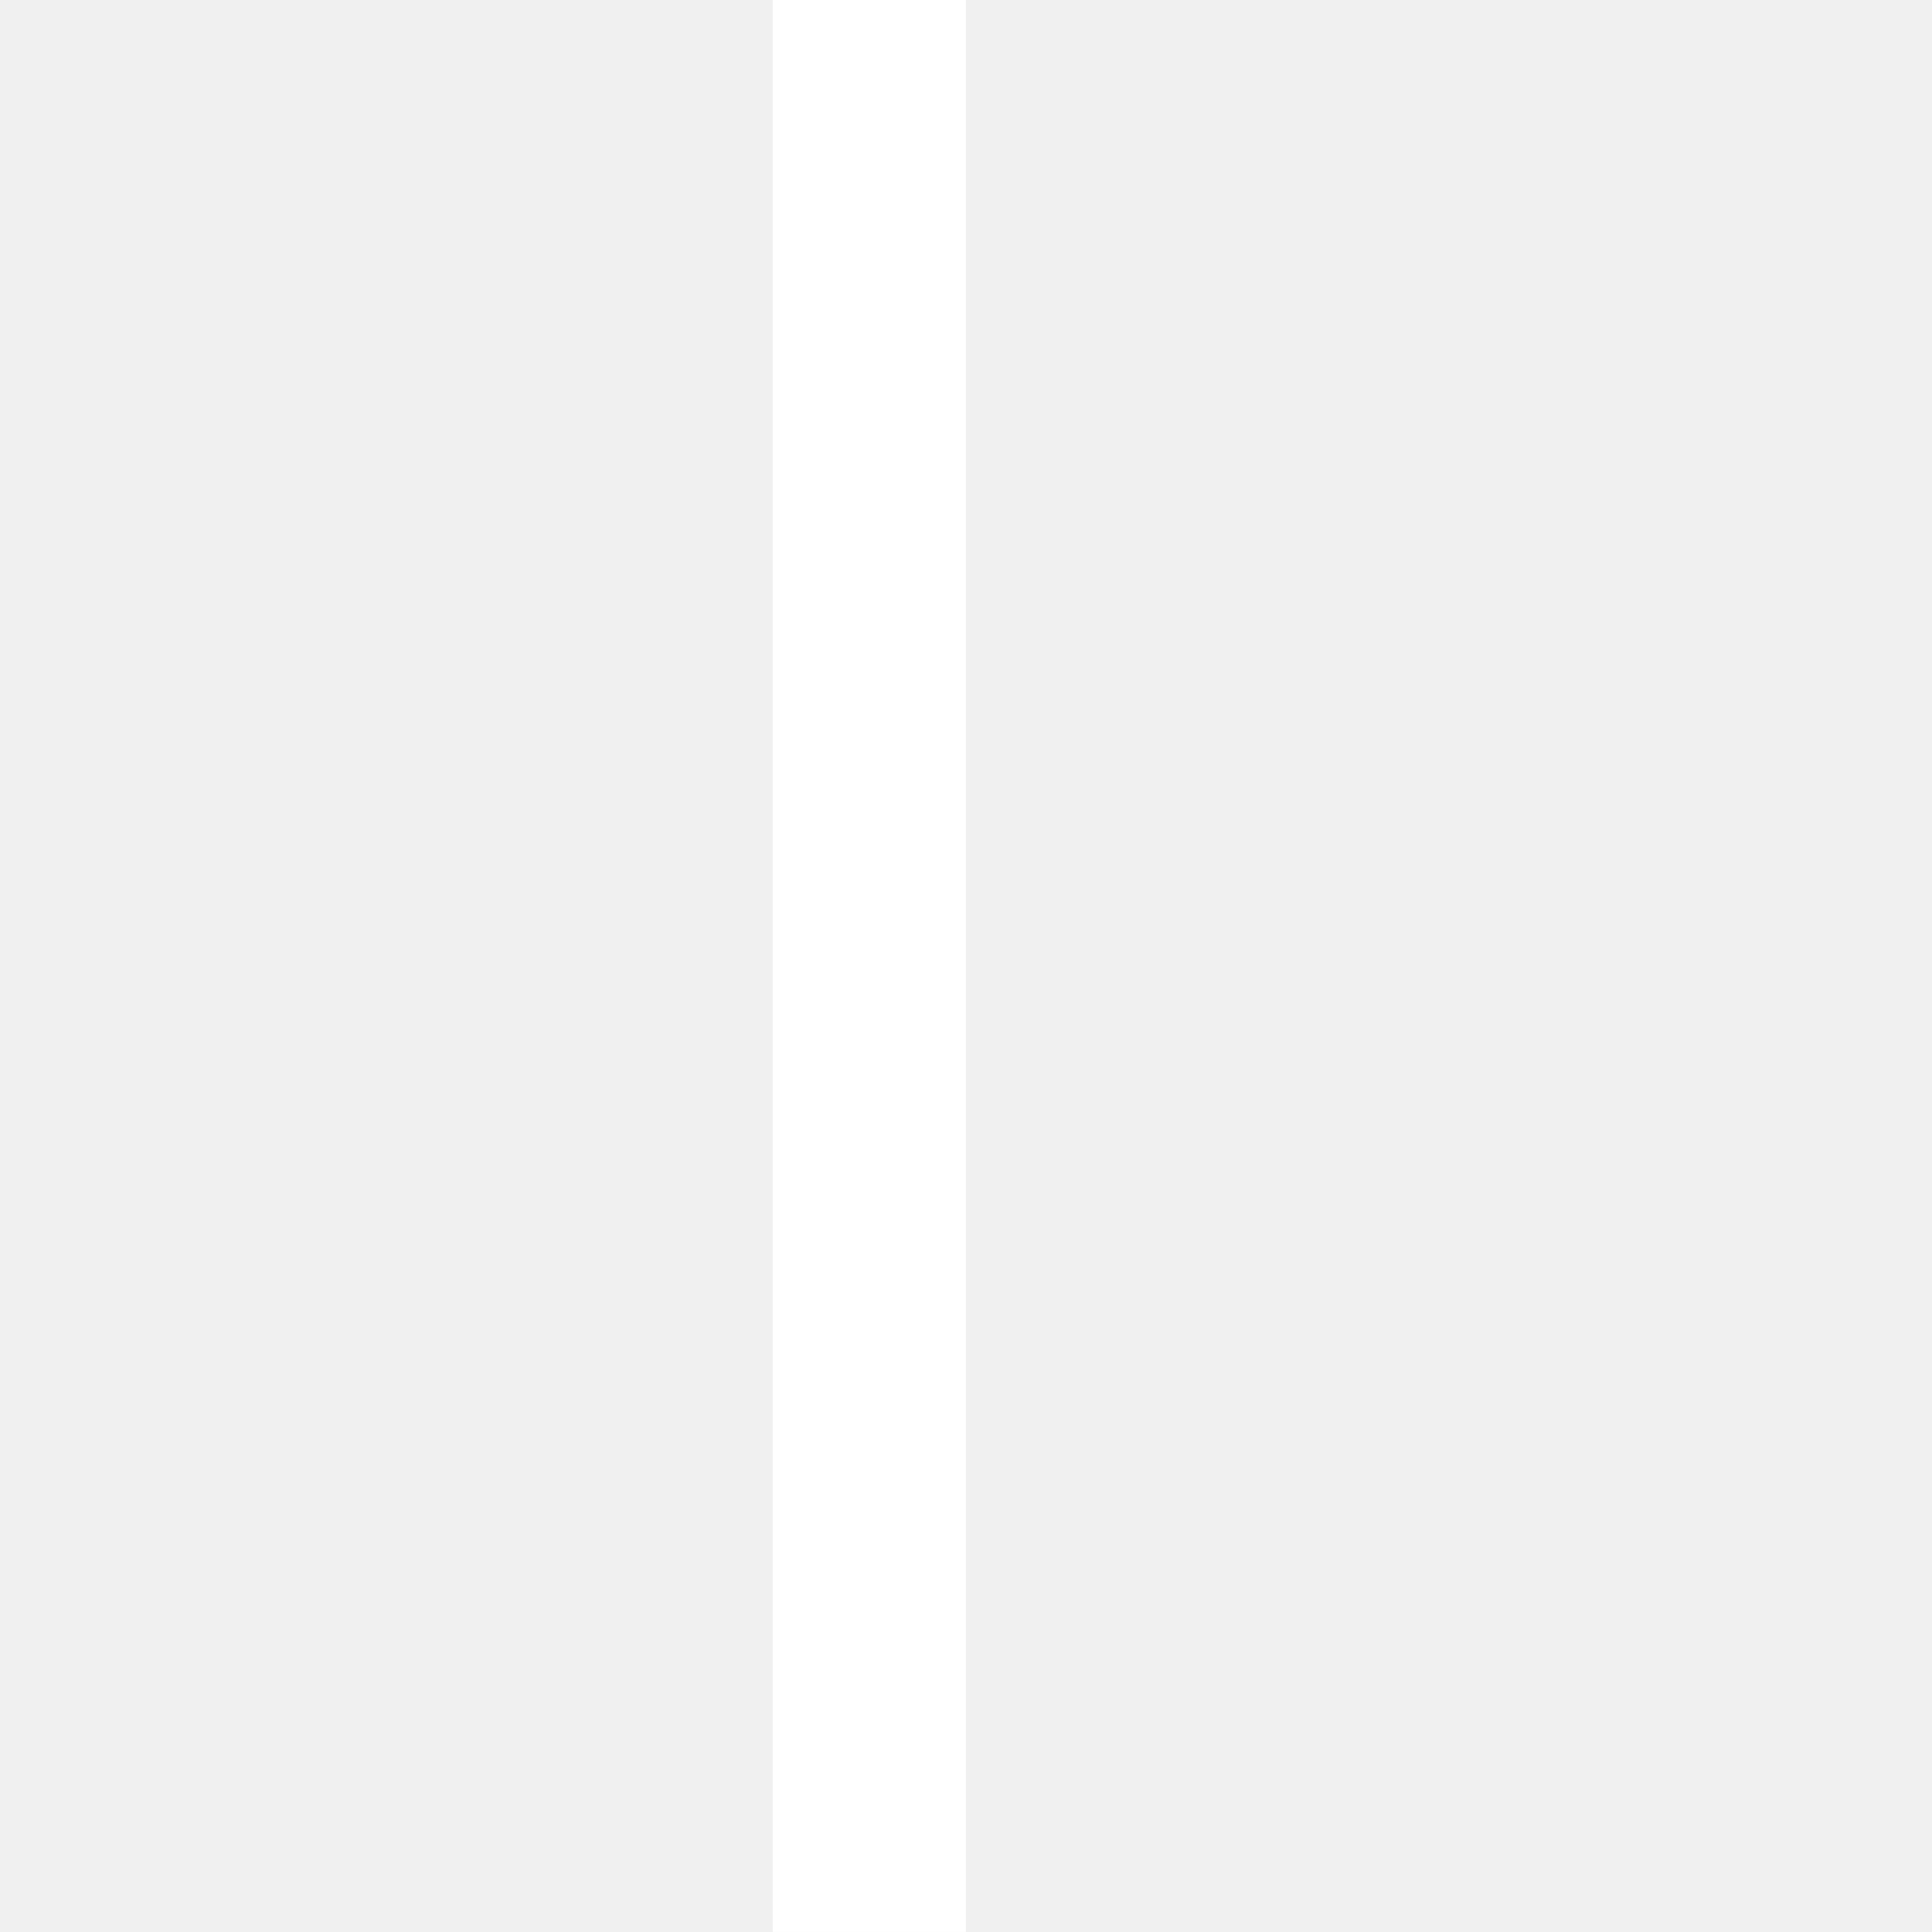
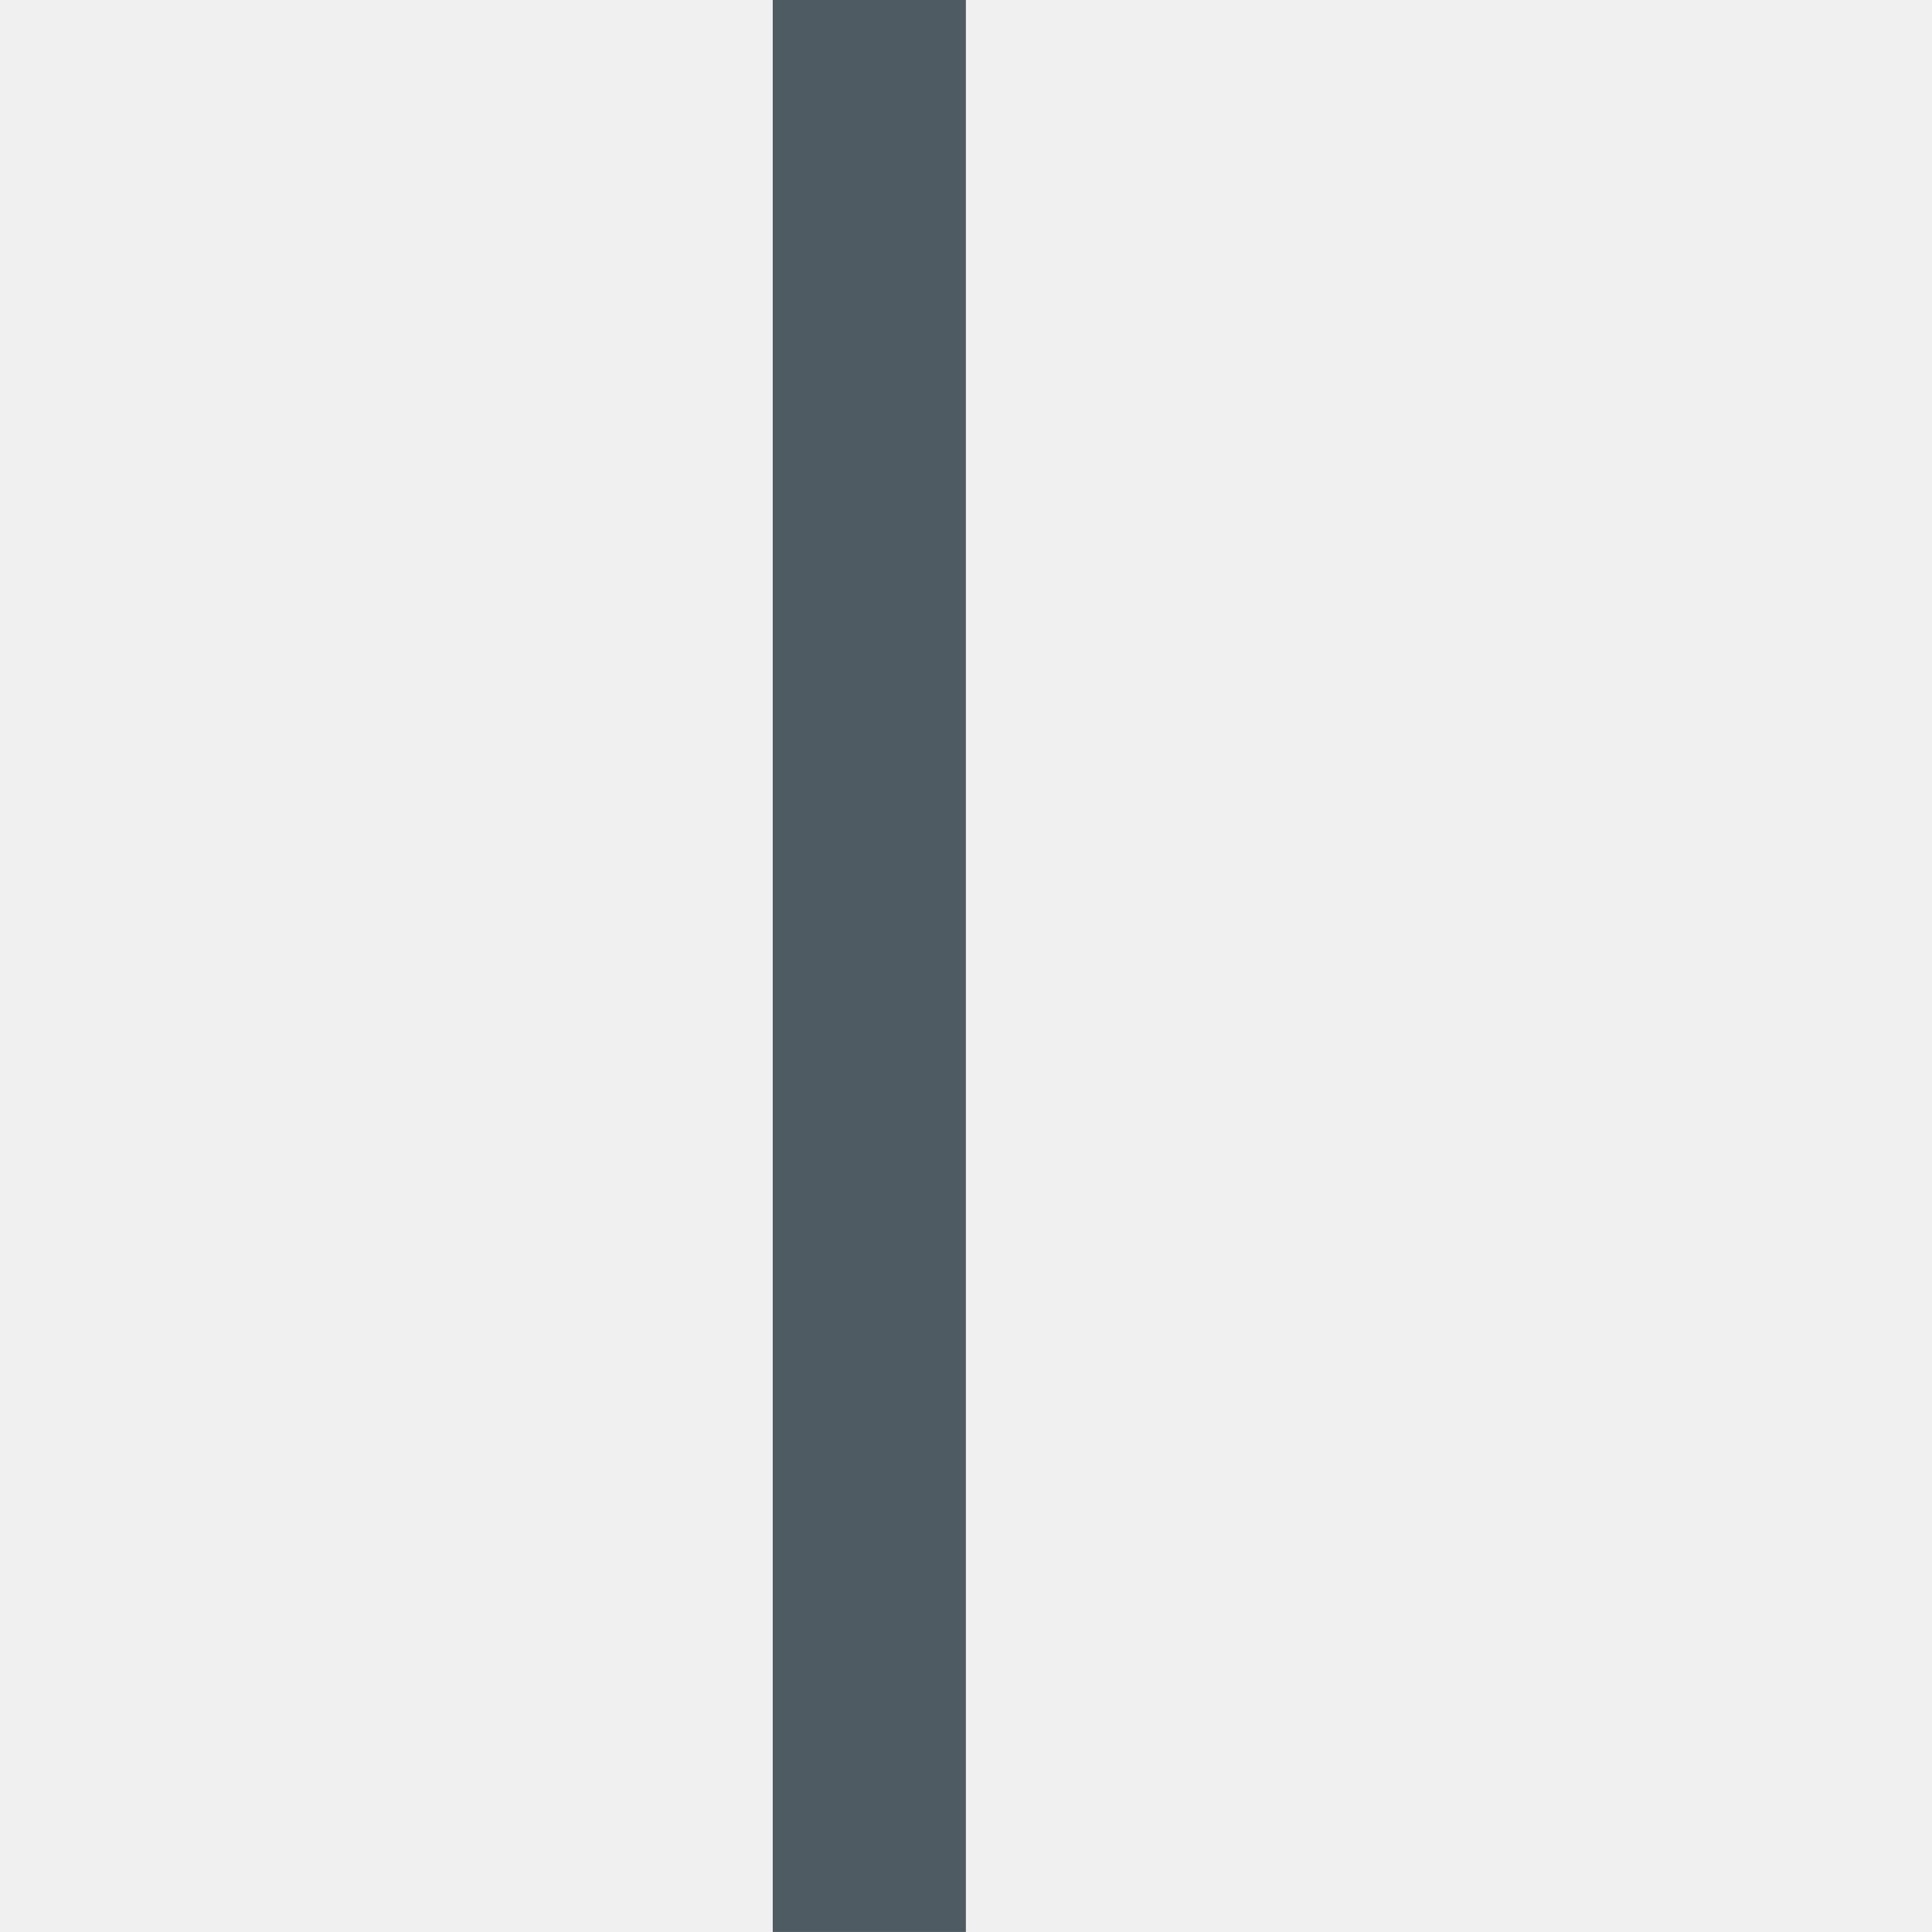
<svg xmlns="http://www.w3.org/2000/svg" width="20" height="20" viewBox="0 0 5.292 5.292" version="1.1" id="svg8">
  <defs id="defs2" />
  <g id="layer1" transform="translate(0,-291.7083)">
    <g id="g847" transform="matrix(0.05207439,0,0,0.05207453,-0.9012516,282.412)">
      <g id="g851">
        <g id="g1059" transform="matrix(1.998622,0,0,1.998619,17.32448,-313.5231)">
          <path style="opacity:1;fill:none;fill-opacity:0.494;stroke:#ffffff00;stroke-width:0.07;stroke-linecap:round;stroke-linejoin:round;stroke-miterlimit:4;stroke-dasharray:none;stroke-dashoffset:0;stroke-opacity:1;paint-order:stroke fill markers" d="M 25.4,271.6 -8.0000008e-7,246.2 H 50.8 Z" id="path883" />
          <path id="path880" d="m 25.4,271.6 25.4,25.4 H 0 Z" style="opacity:1;fill:none;fill-opacity:0.494;stroke:#ffffff00;stroke-width:0.07;stroke-linecap:round;stroke-linejoin:round;stroke-miterlimit:4;stroke-dasharray:none;stroke-dashoffset:0;stroke-opacity:1;paint-order:stroke fill markers" />
          <rect ry="5.053" y="253.849" x="7.649" height="35.529" width="35.529" id="rect870" style="opacity:1;fill:none;fill-opacity:0.494;stroke:#ffffff00;stroke-width:0.062;stroke-linecap:round;stroke-linejoin:round;stroke-miterlimit:4;stroke-dasharray:none;stroke-dashoffset:0;stroke-opacity:1;paint-order:stroke fill markers" />
          <circle r="25.397" cy="271.6" cx="25.4" id="path872" style="opacity:1;fill:none;fill-opacity:0.494;stroke:#ffffff00;stroke-width:0.076;stroke-linecap:round;stroke-linejoin:round;stroke-miterlimit:4;stroke-dasharray:none;stroke-dashoffset:0;stroke-opacity:1;paint-order:stroke fill markers" />
          <circle transform="rotate(-45)" cx="-174.09" cy="210.011" r="12.656" id="path876" style="opacity:1;fill:none;fill-opacity:0.494;stroke:#ffffff00;stroke-width:0.074;stroke-linecap:round;stroke-linejoin:round;stroke-miterlimit:4;stroke-dasharray:none;stroke-dashoffset:0;stroke-opacity:1;paint-order:stroke fill markers" />
          <path id="path904" d="m 25.4,271.6 -25.4,25.4 v -50.8 z" style="opacity:1;fill:none;fill-opacity:0.494;stroke:#ffffff00;stroke-width:0.07;stroke-linecap:round;stroke-linejoin:round;stroke-miterlimit:4;stroke-dasharray:none;stroke-dashoffset:0;stroke-opacity:1;paint-order:stroke fill markers" />
          <path style="opacity:1;fill:none;fill-opacity:0.494;stroke:#ffffff00;stroke-width:0.07;stroke-linecap:round;stroke-linejoin:round;stroke-miterlimit:4;stroke-dasharray:none;stroke-dashoffset:0;stroke-opacity:1;paint-order:stroke fill markers" d="m 25.4,271.6 25.4,-25.4 v 50.8 z" id="path906" />
          <rect ry="5.051" y="256.393" x="2.566" height="30.44" width="45.694" id="rect837" style="opacity:1;fill:none;fill-opacity:0.494;stroke:#ffffff00;stroke-width:0.066;stroke-linecap:round;stroke-linejoin:round;stroke-miterlimit:4;stroke-dasharray:none;stroke-dashoffset:0;stroke-opacity:1;paint-order:stroke fill markers" />
          <rect style="opacity:1;fill:none;fill-opacity:0.494;stroke:#ffffff00;stroke-width:0.066;stroke-linecap:round;stroke-linejoin:round;stroke-miterlimit:4;stroke-dasharray:none;stroke-dashoffset:0;stroke-opacity:1;paint-order:stroke fill markers" id="rect831" width="45.694" height="30.441" x="248.766" y="-40.633" ry="5.051" transform="rotate(90)" />
        </g>
      </g>
    </g>
    <path style="opacity:1;fill:#ffc107;fill-opacity:1;stroke:none;stroke-width:0.386;stroke-miterlimit:4;stroke-dasharray:none;stroke-opacity:1" d="m 50.206,401.677 c 110.217,0.713 55.109,0.356 0,0 z" id="rect997" />
    <g id="layer1-5" transform="translate(-49.82829,-54.46449)">
      <g id="g839" transform="translate(45.59496,51.81866)">
-         <rect style="opacity:1;fill:#ffffff;fill-opacity:1;stroke:none;stroke-width:1.673;stroke-linecap:round;stroke-linejoin:round;stroke-miterlimit:4;stroke-dasharray:none;stroke-dashoffset:0;stroke-opacity:1" id="rect834" width="0.529" height="5.292" x="6.35" y="294.354" />
+         <rect style="opacity:1;fill:#4f5b62;fill-opacity:1;stroke:none;stroke-width:1.673;stroke-linecap:round;stroke-linejoin:round;stroke-miterlimit:4;stroke-dasharray:none;stroke-dashoffset:0;stroke-opacity:1" id="rect834" width="0.529" height="5.292" x="6.35" y="294.354" />
      </g>
    </g>
  </g>
</svg>
